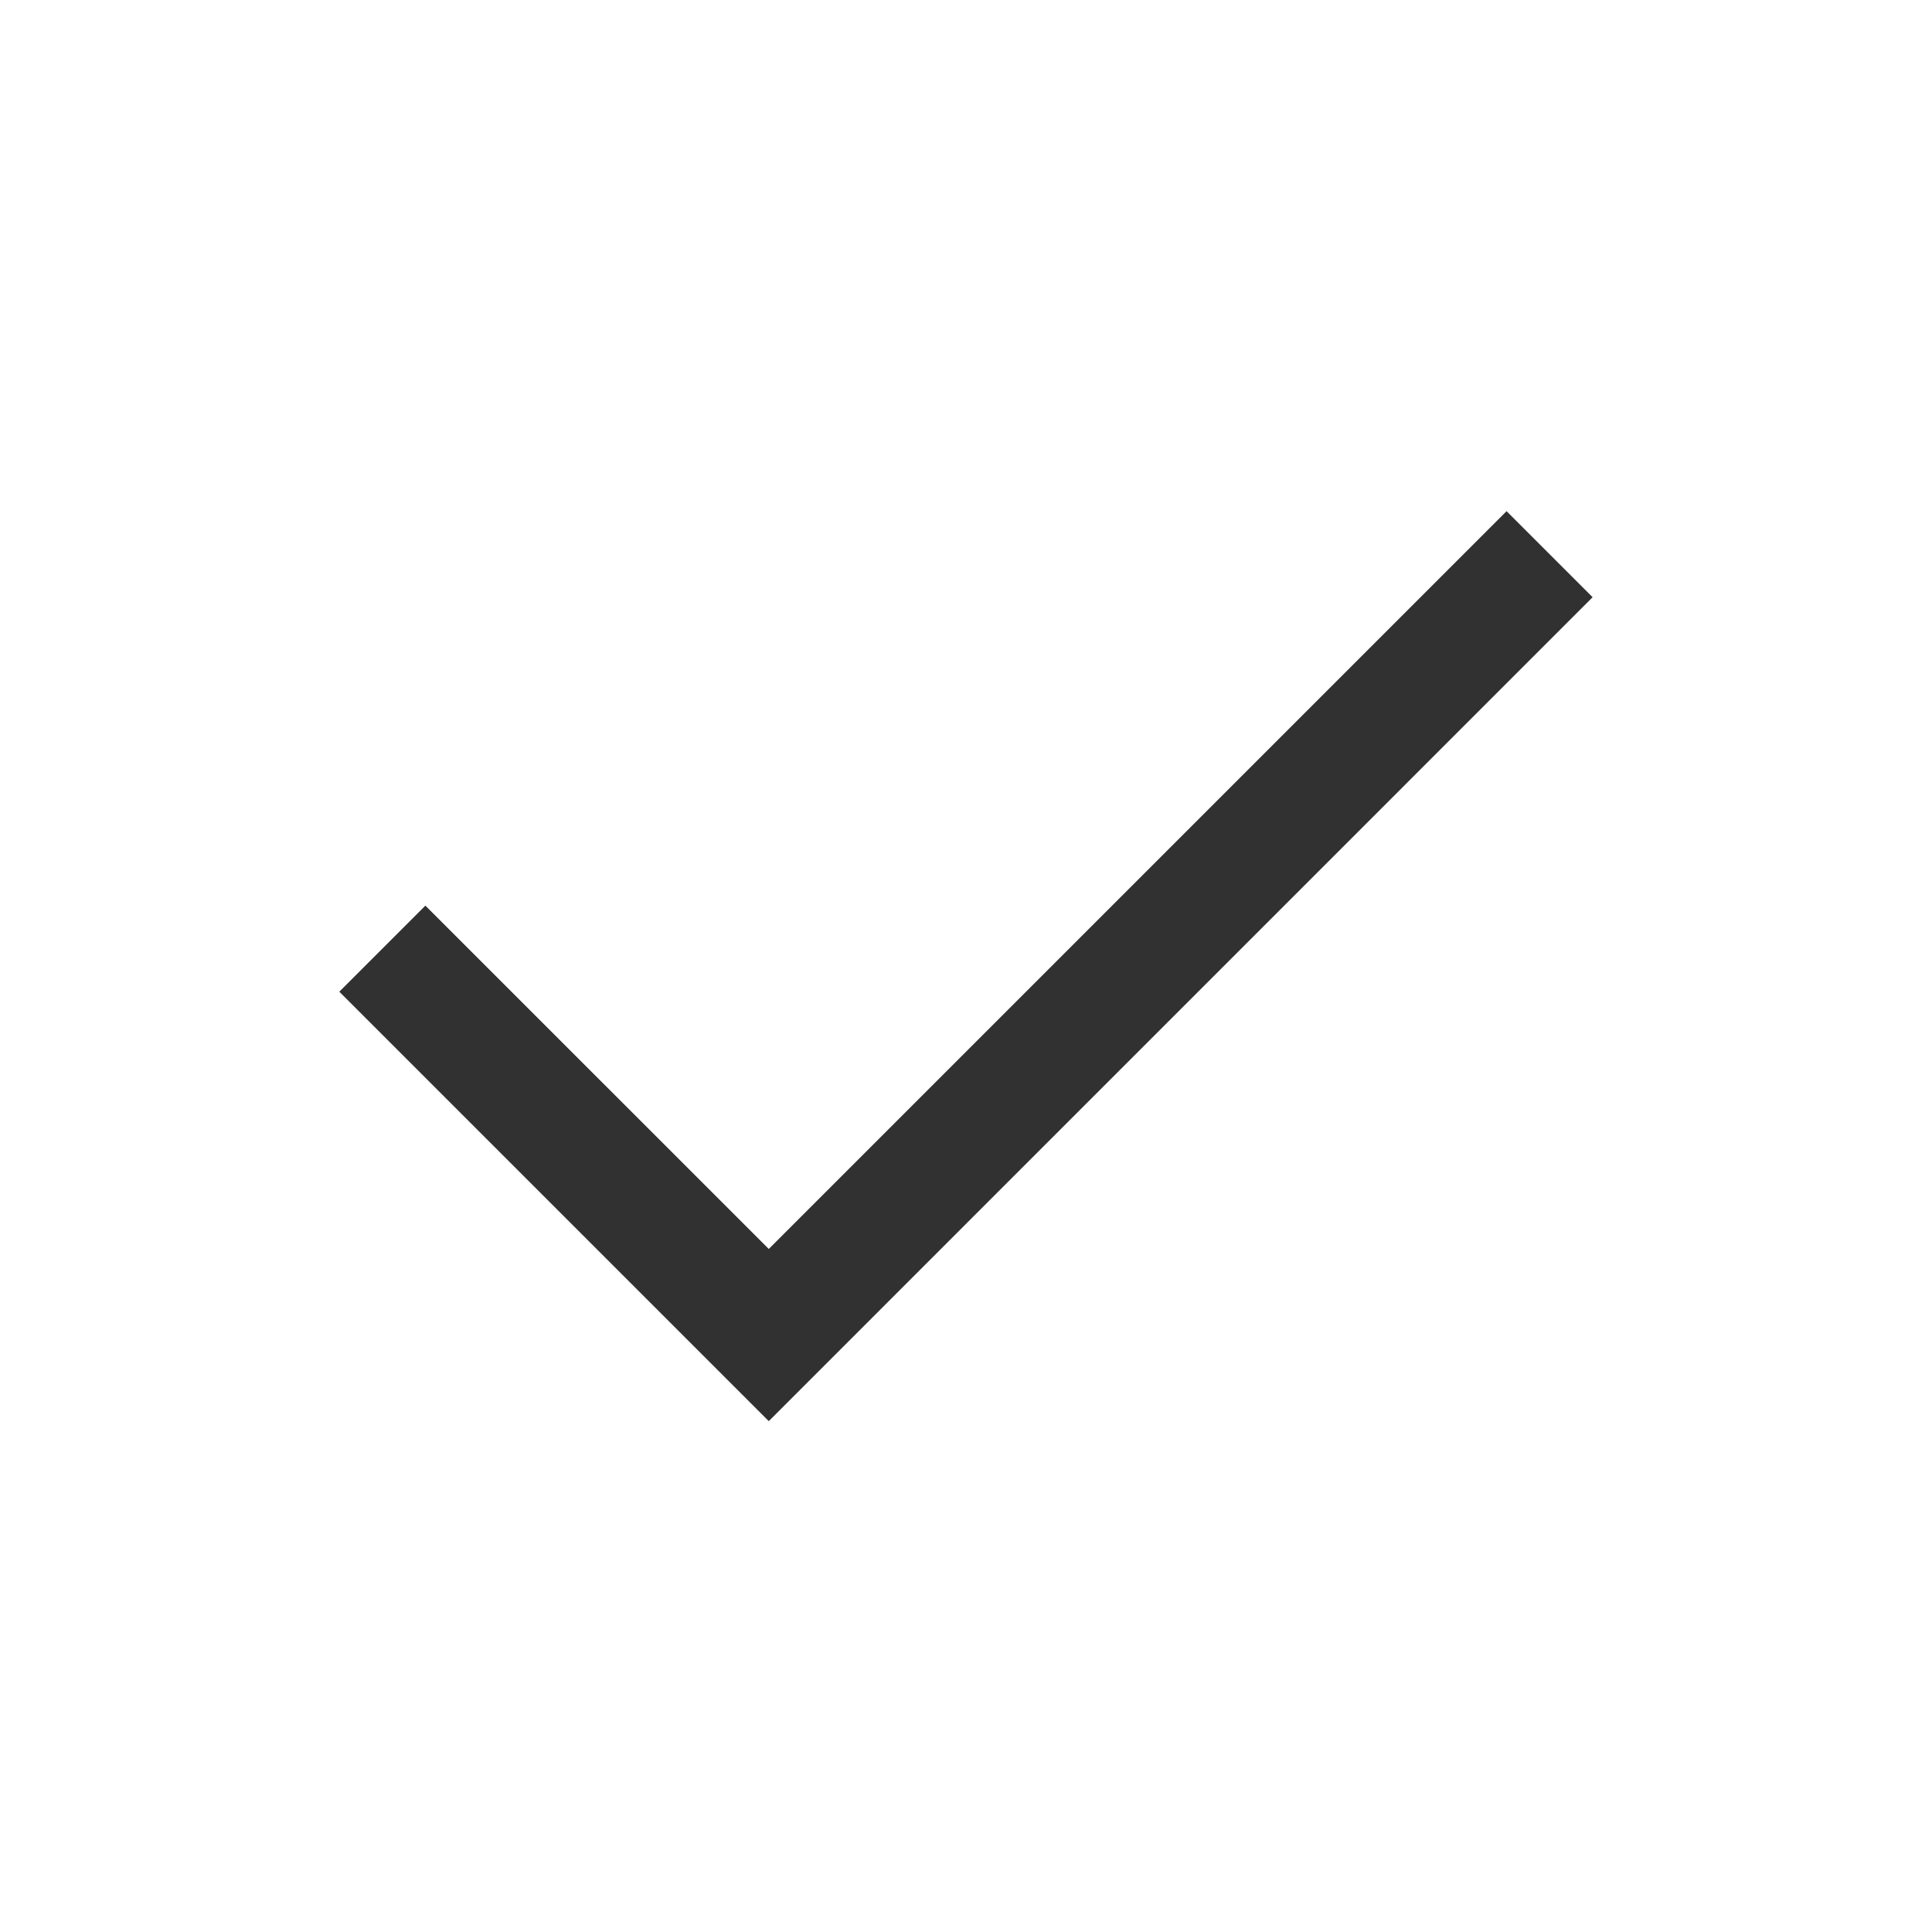
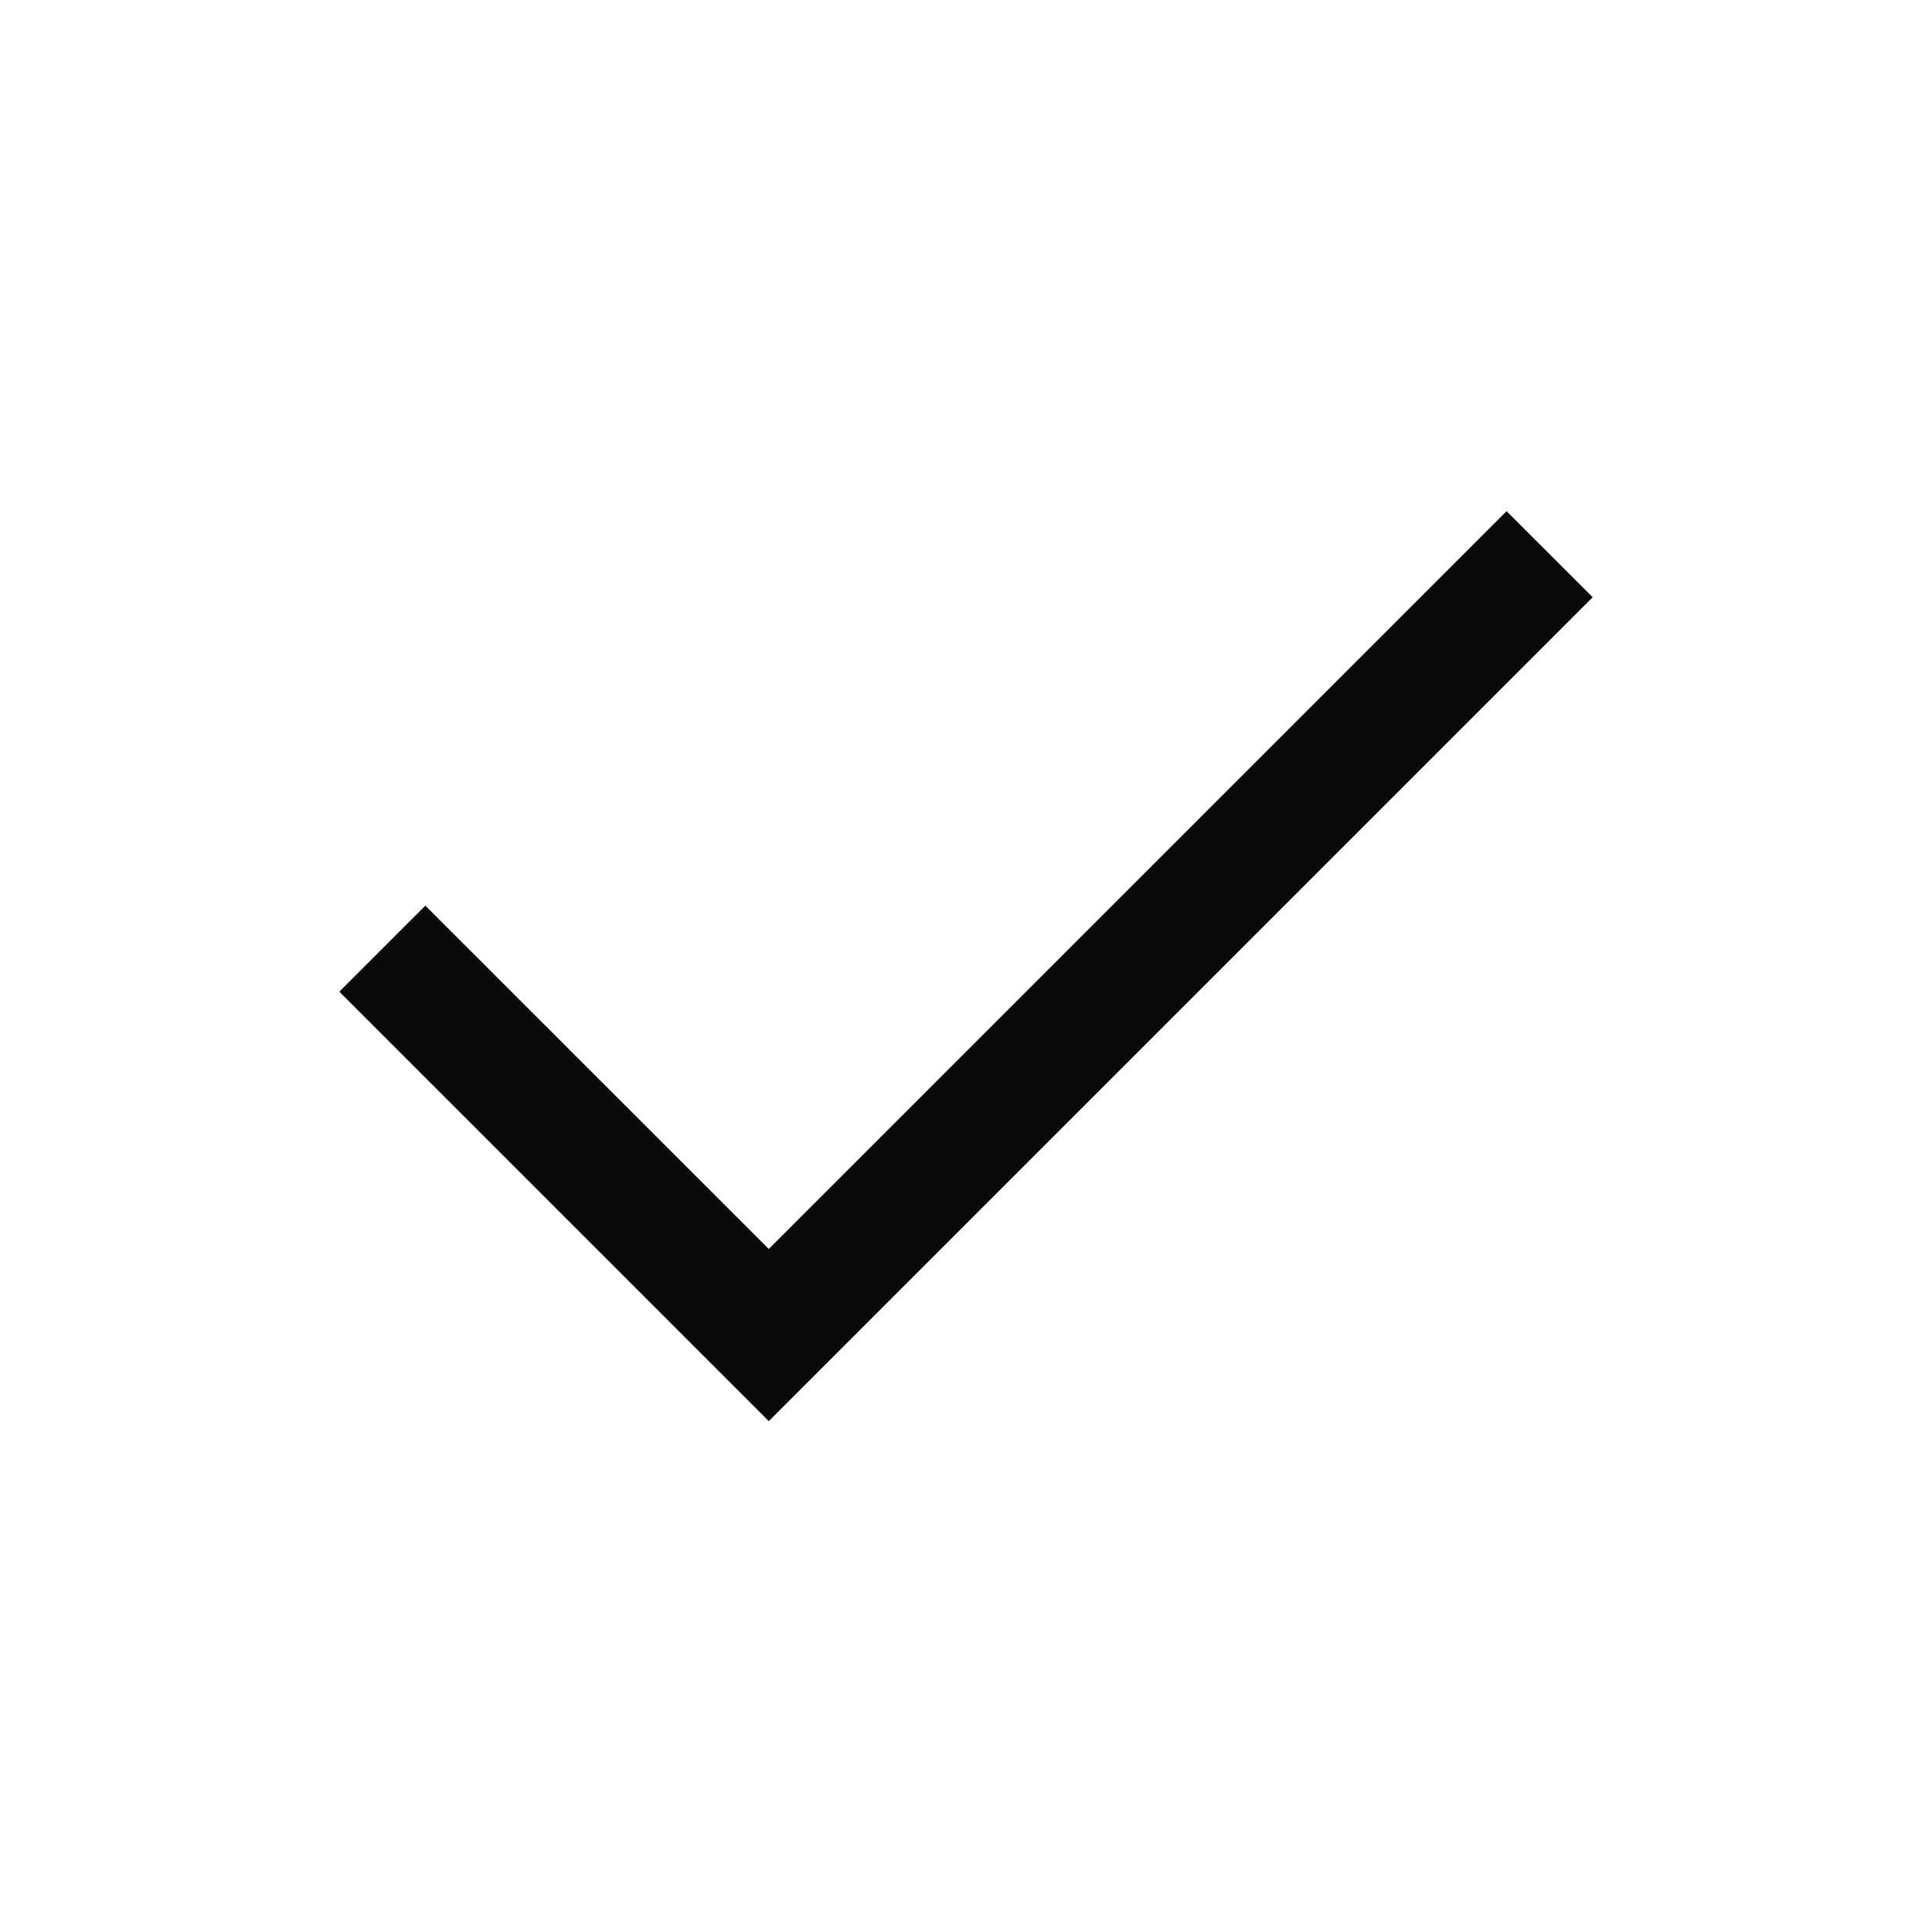
<svg xmlns="http://www.w3.org/2000/svg" width="24" height="24" viewBox="0 0 24 24" fill="none">
-   <path d="M9.55 17.654L4.215 12.319L5.284 11.25L9.55 15.515L18.715 6.35L19.784 7.419L9.55 17.654Z" fill="#313131" />
+   <path d="M9.55 17.654L4.215 12.319L5.284 11.25L9.55 15.515L18.715 6.35L19.785 7.419L9.55 17.654Z" fill="#0A0A0A" />
</svg>
